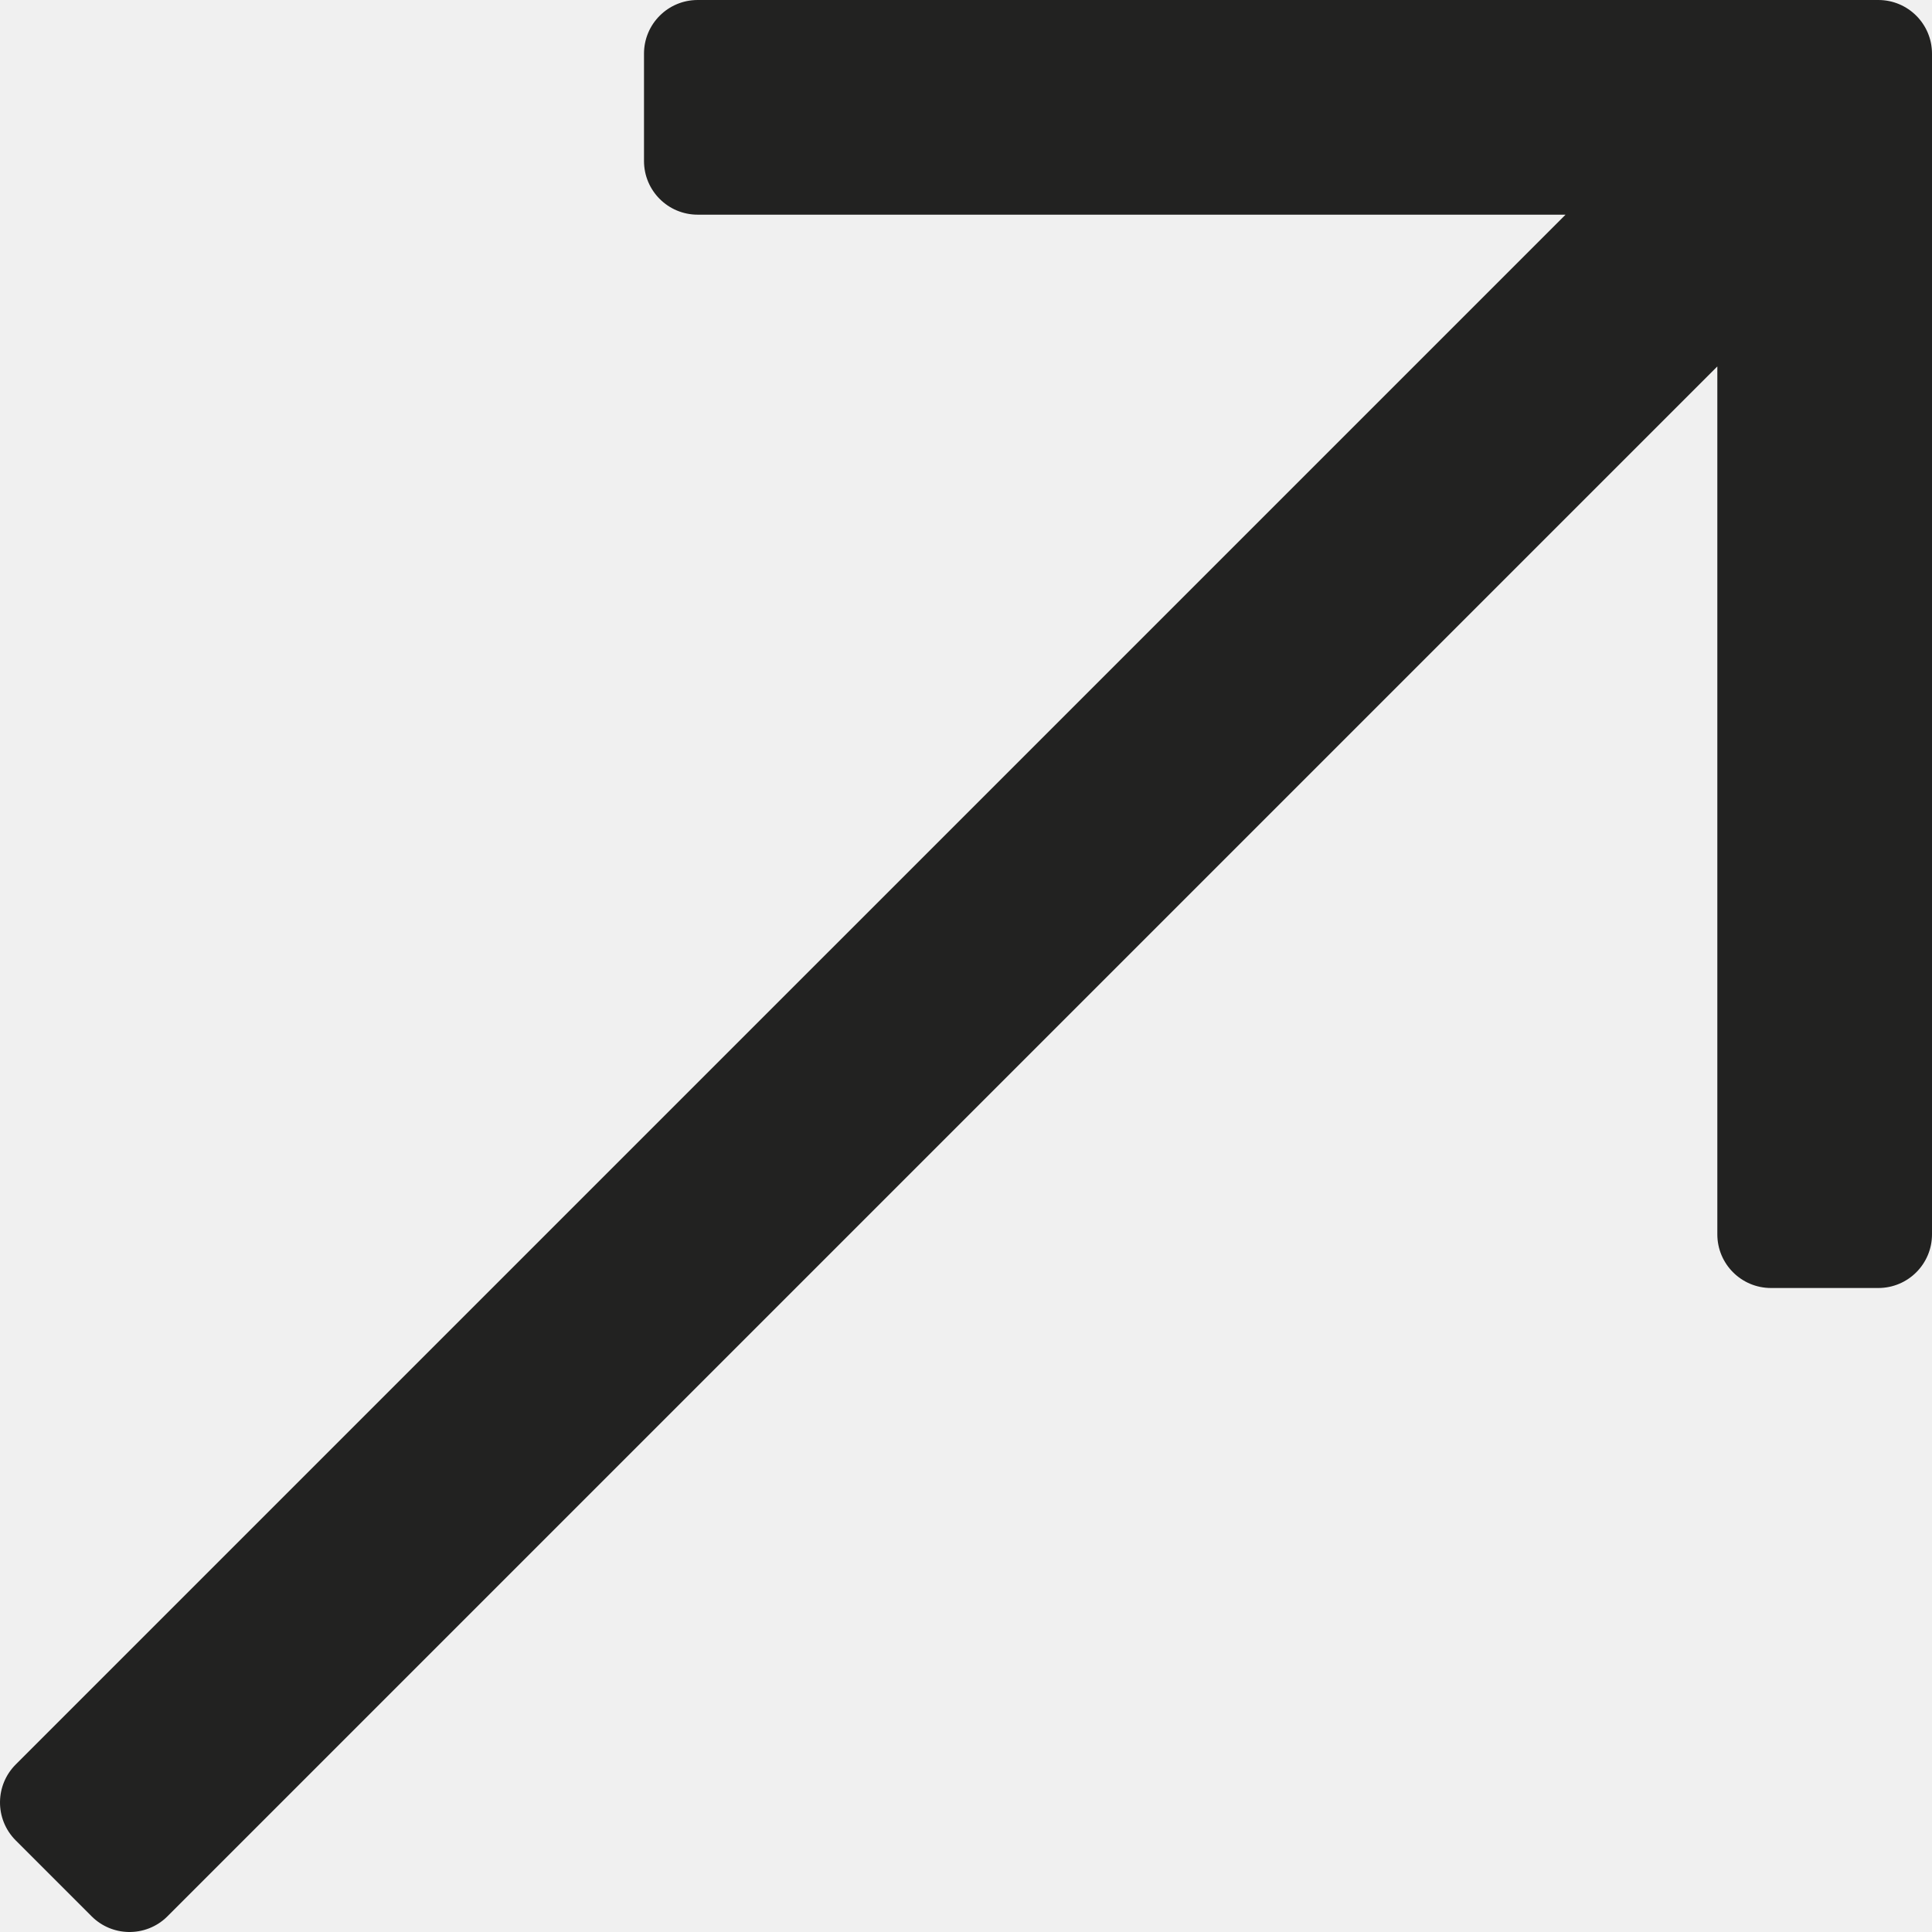
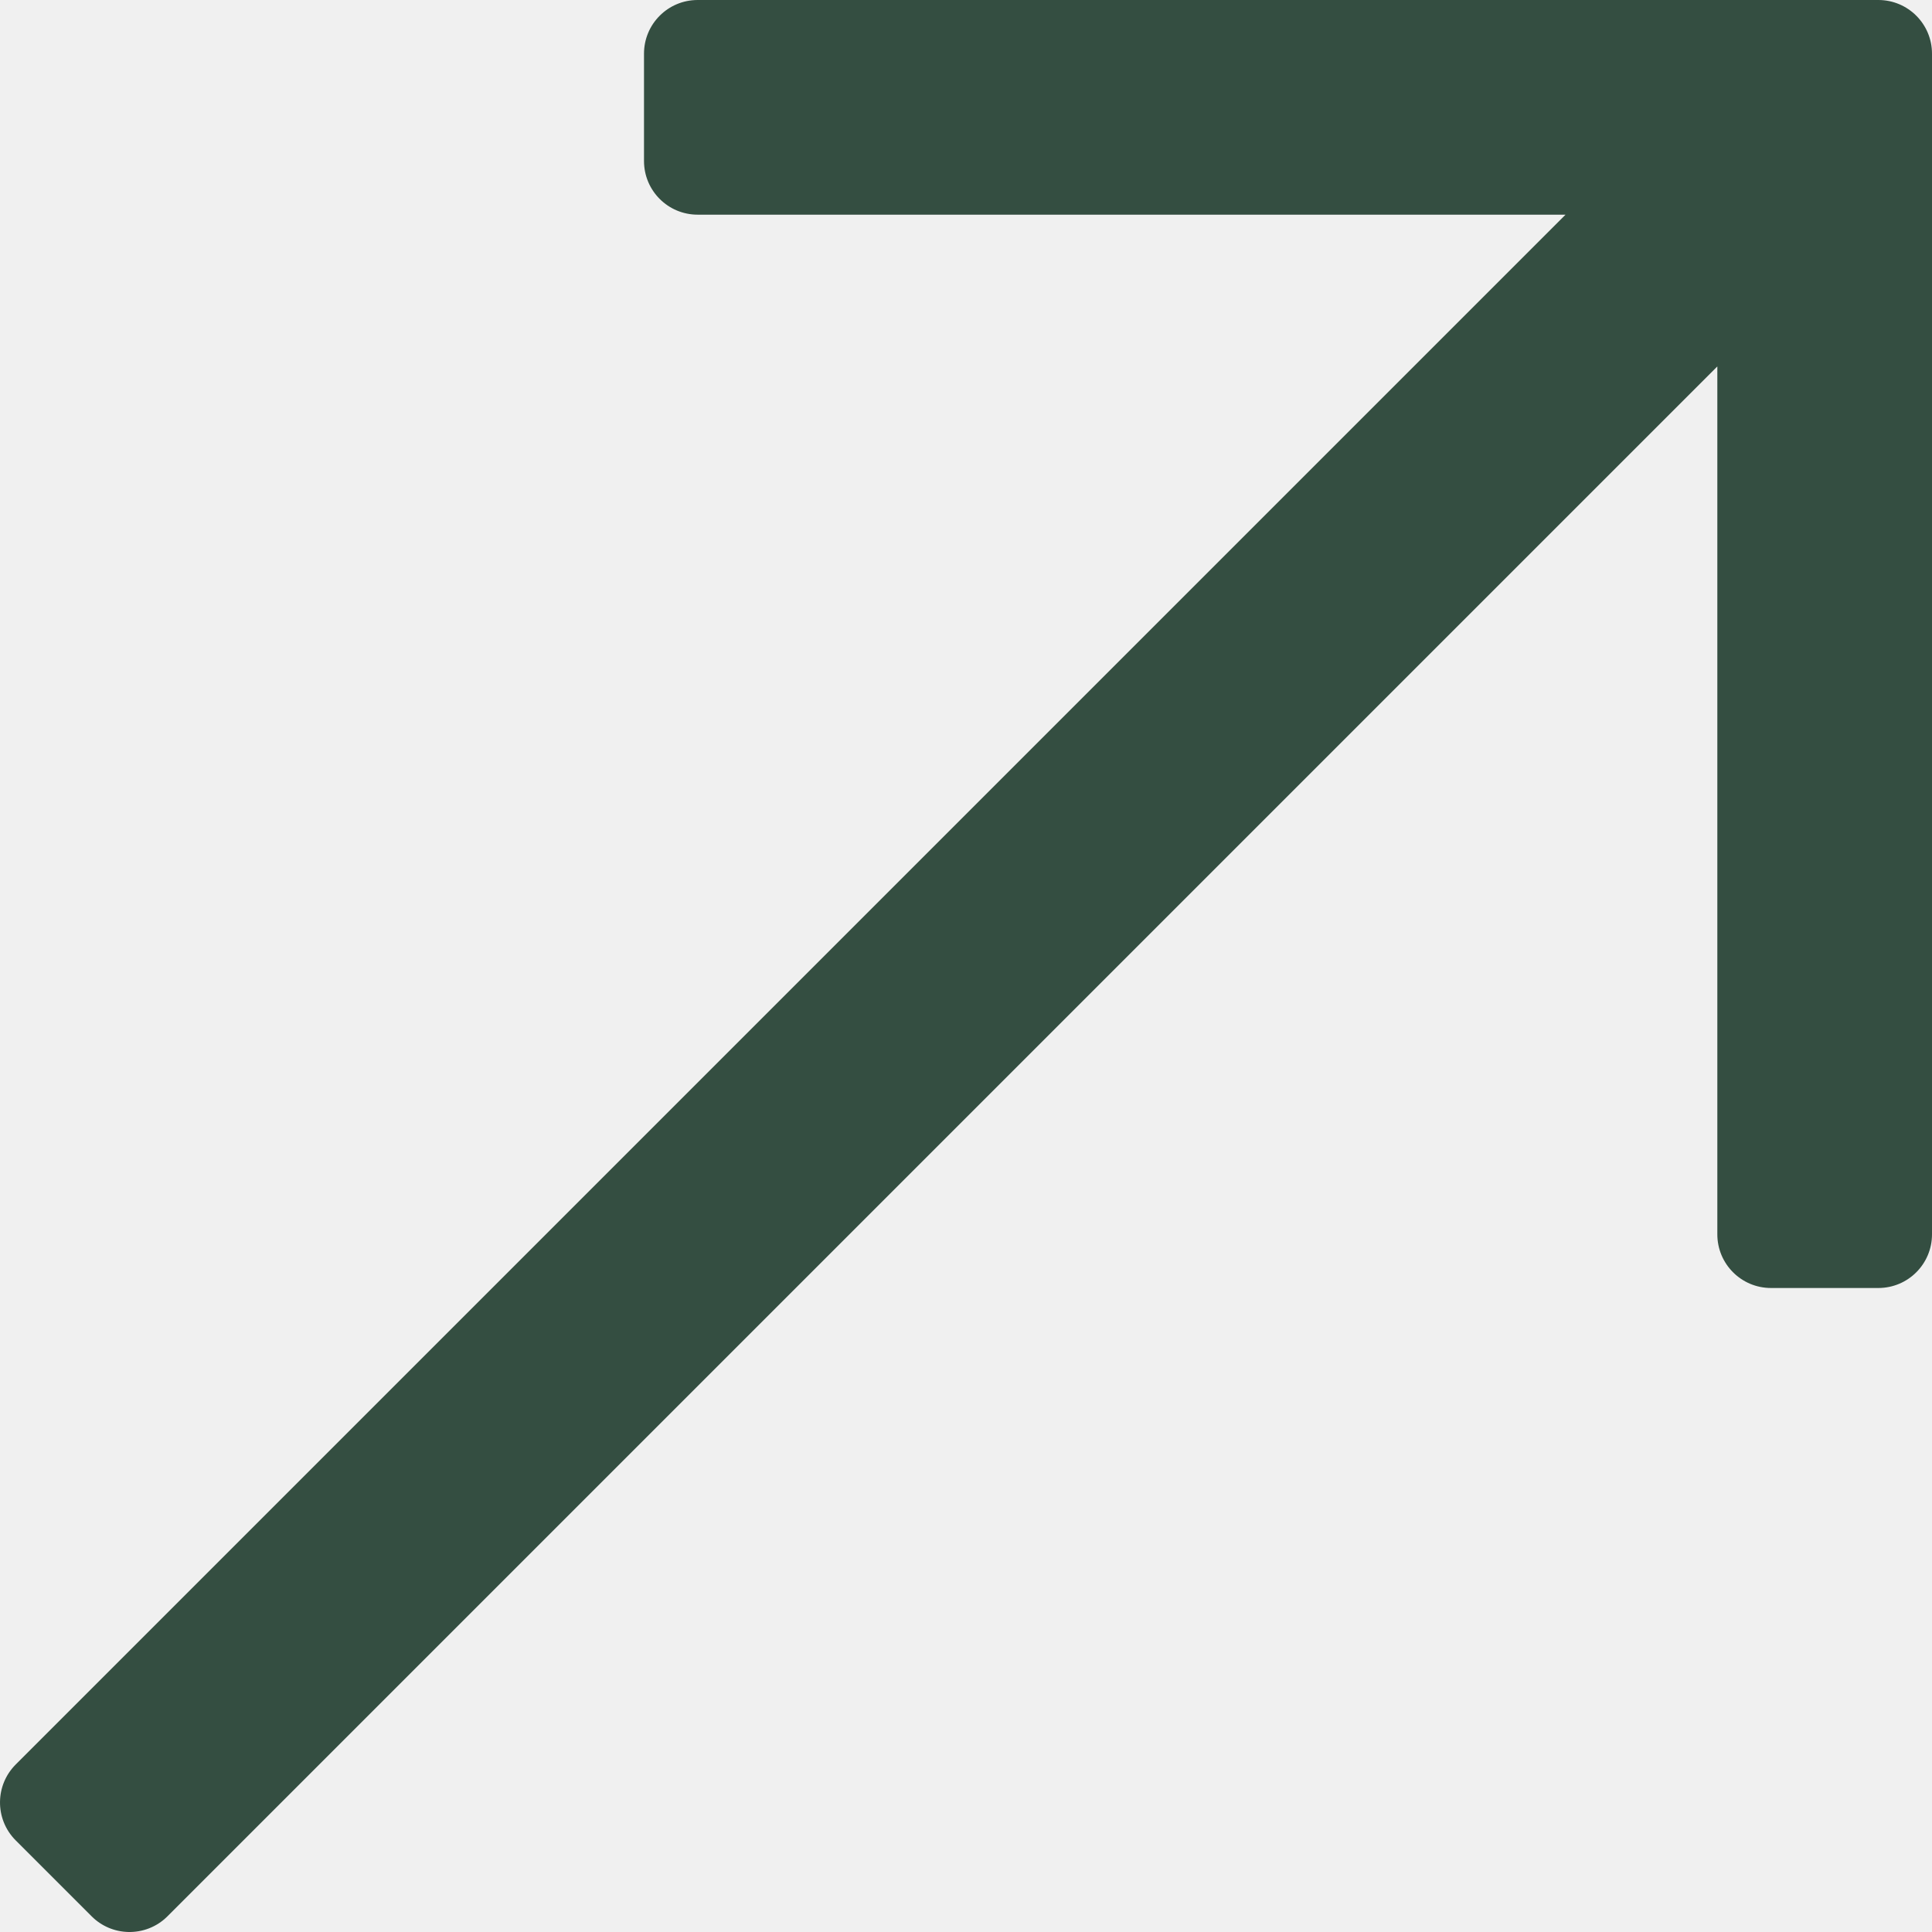
- <svg xmlns="http://www.w3.org/2000/svg" version="1.1" width="512" height="512" x="0" y="0" viewBox="0 0 384 384" style="enable-background:new 0 0 512 512" xml:space="preserve" class="">
-   <g>
-     <g>
-       <g>
-         <path d="M373.333,0H138.667C132.771,0,128,4.771,128,10.667V32c0,5.896,4.771,10.667,10.667,10.667h172.5L3.124,350.708    c-2.042,2.043-3.082,4.707-3.122,7.383c-0.042,2.783,1,5.579,3.122,7.703l15.082,15.081c2.009,2.01,4.621,3.051,7.255,3.121    c2.824,0.076,5.674-0.965,7.829-3.121L341.333,72.833v172.5c0,5.896,4.771,10.667,10.667,10.667h21.333    c5.896,0,10.667-4.771,10.667-10.667V10.667C384,4.771,379.229,0,373.333,0z" fill="#222221" data-original="#000000" style="" />
-       </g>
-     </g>
-     <g>
- </g>
-     <g>
- </g>
-     <g>
- </g>
-     <g>
- </g>
-     <g>
- </g>
-     <g>
- </g>
-     <g>
- </g>
-     <g>
- </g>
-     <g>
- </g>
-     <g>
- </g>
-     <g>
- </g>
-     <g>
- </g>
-     <g>
- </g>
-     <g>
- </g>
-     <g>
- </g>
+ <svg xmlns="http://www.w3.org/2000/svg" width="512" height="512" viewBox="0 0 512 512" fill="none">
+   <g clip-path="url(#clip0_1218_1450)">
+     <path d="M497.777 0H184.889C177.028 0 170.667 6.361 170.667 14.223V42.667C170.667 50.528 177.028 56.889 184.889 56.889H414.889L4.165 467.611C1.443 470.335 0.056 473.887 0.003 477.455C-0.053 481.165 1.336 484.893 4.165 487.725L24.275 507.833C26.953 510.513 30.436 511.901 33.948 511.995C37.713 512.096 41.513 510.708 44.387 507.833L455.111 97.111V327.111C455.111 334.972 461.472 341.333 469.333 341.333H497.777C505.639 341.333 512 334.972 512 327.111V14.223C512 6.361 505.639 0 497.777 0Z" fill="#344E41" />
  </g>
+   <defs>
+     <clipPath id="clip0_1218_1450">
+       <rect width="512" height="512" fill="white" />
+     </clipPath>
+   </defs>
</svg>
